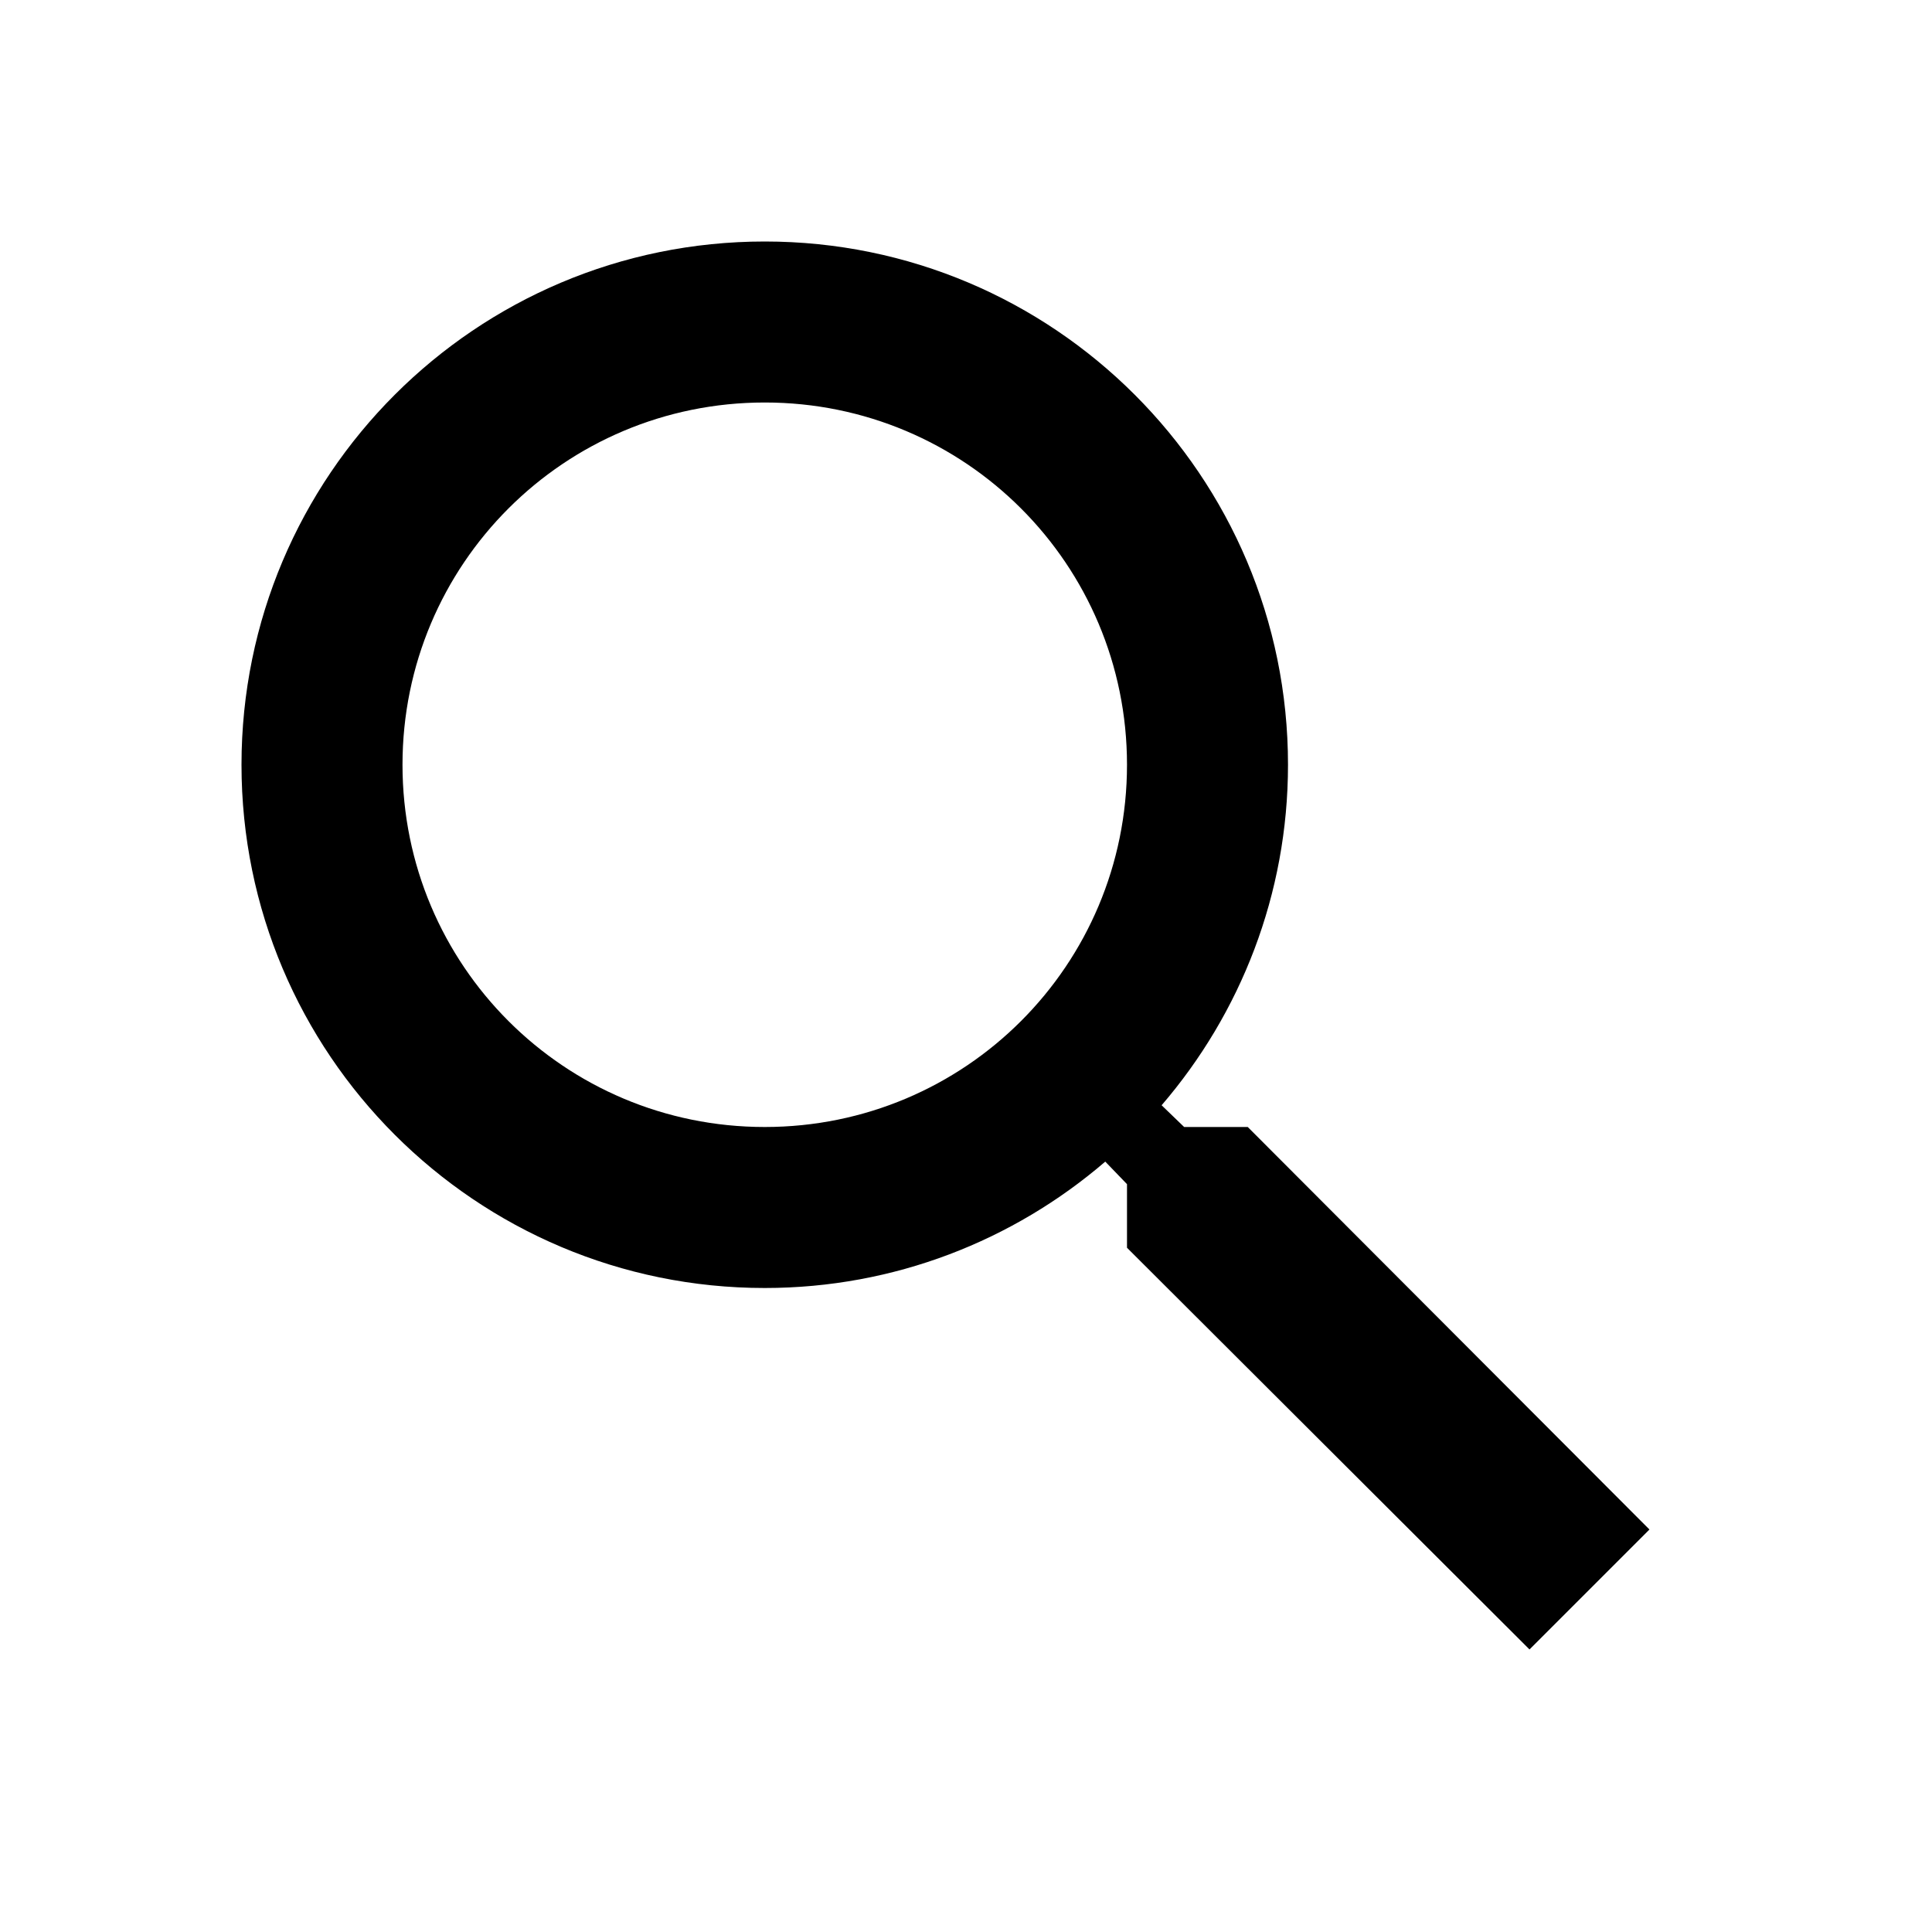
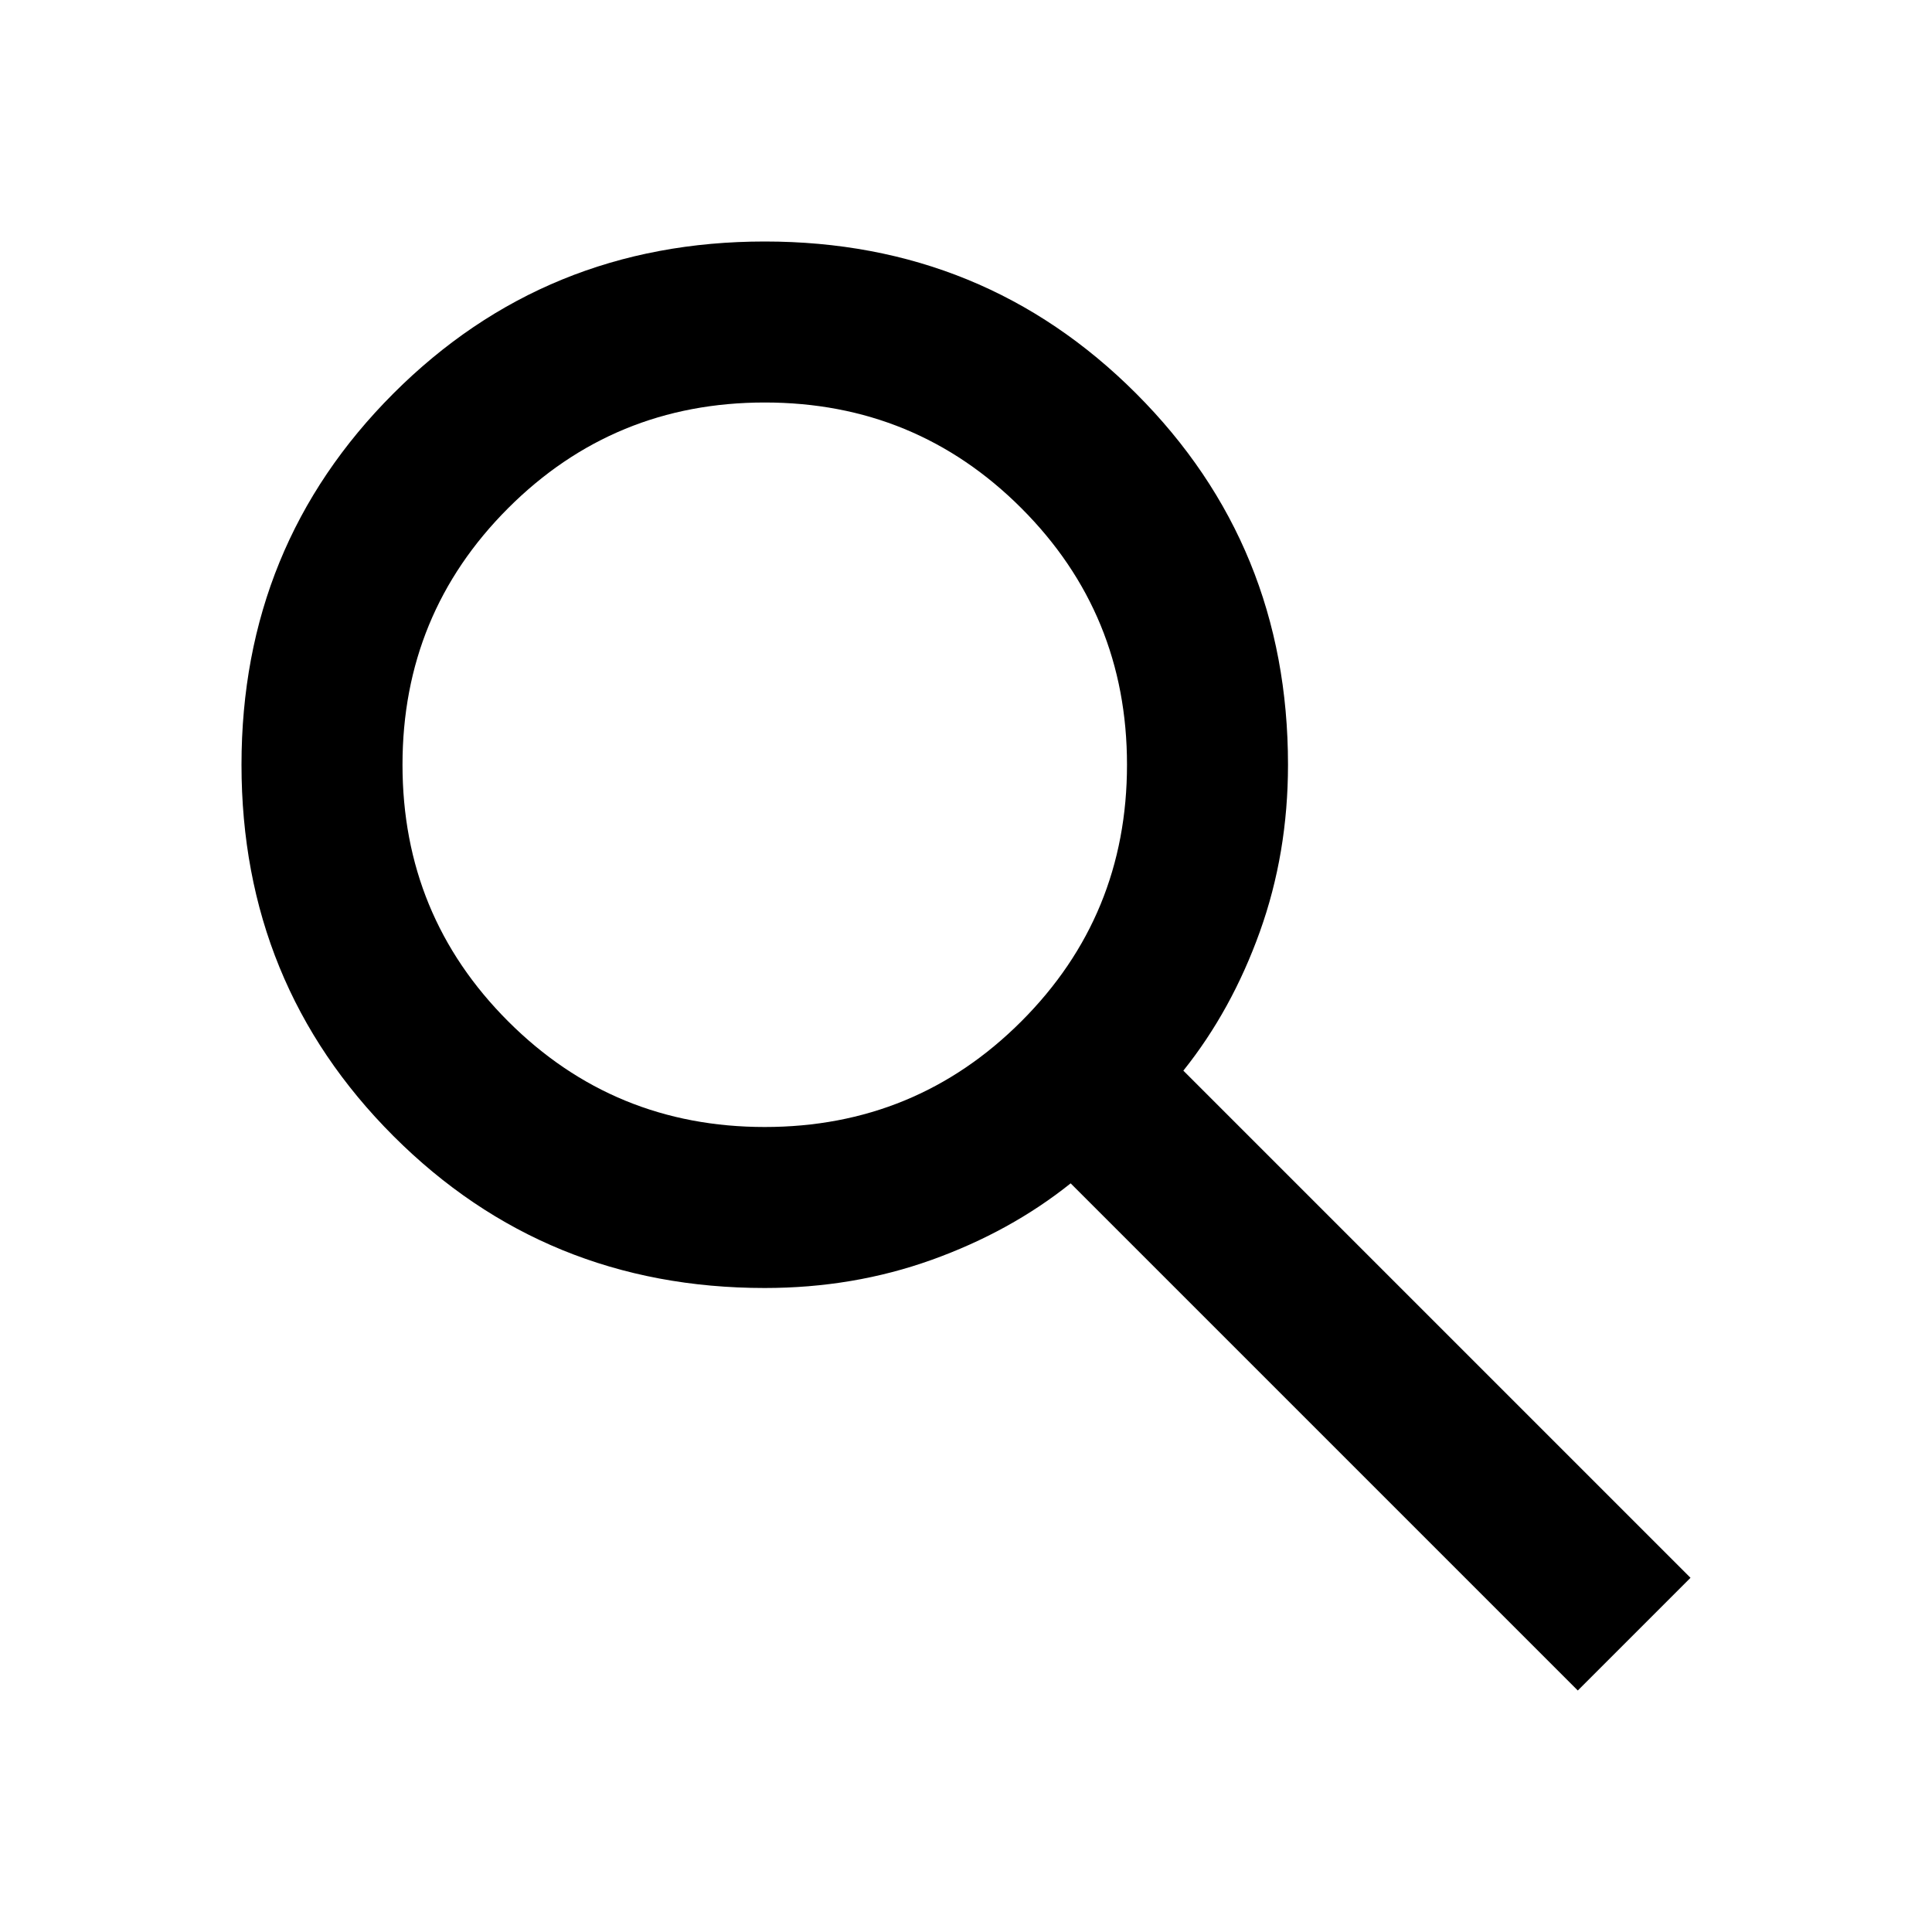
- <svg xmlns="http://www.w3.org/2000/svg" width="24" height="24" viewBox="0 0 24 24" fill="currentColor">
-   <path d="M15.5 14h-.79l-.28-.27C15.41 12.59 16 11.11 16 9.5 16 5.91 13.09 3 9.5 3S3 5.91 3 9.5 5.91 16 9.5 16c1.61 0 3.09-.59 4.23-1.57l.27.28v.79l5 4.99L20.49 19l-4.99-5zm-6 0C7.01 14 5 11.99 5 9.5S7.01 5 9.5 5 14 7.01 14 9.5 11.99 14 9.5 14z" />
+ <svg xmlns="http://www.w3.org/2000/svg" height="24" viewBox="0 -960 960 960" width="24">
+   <path d="M784-120 532-372q-30 24-69 38t-83 14q-109 0-184.5-75.5T120-580q0-109 75.5-184.5T380-840q109 0 184.5 75.5T640-580q0 44-14 83t-38 69l252 252-56 56ZM380-400q75 0 127.5-52.5T560-580q0-75-52.5-127.5T380-760q-75 0-127.5 52.5T200-580q0 75 52.5 127.5T380-400Z" />
</svg>
